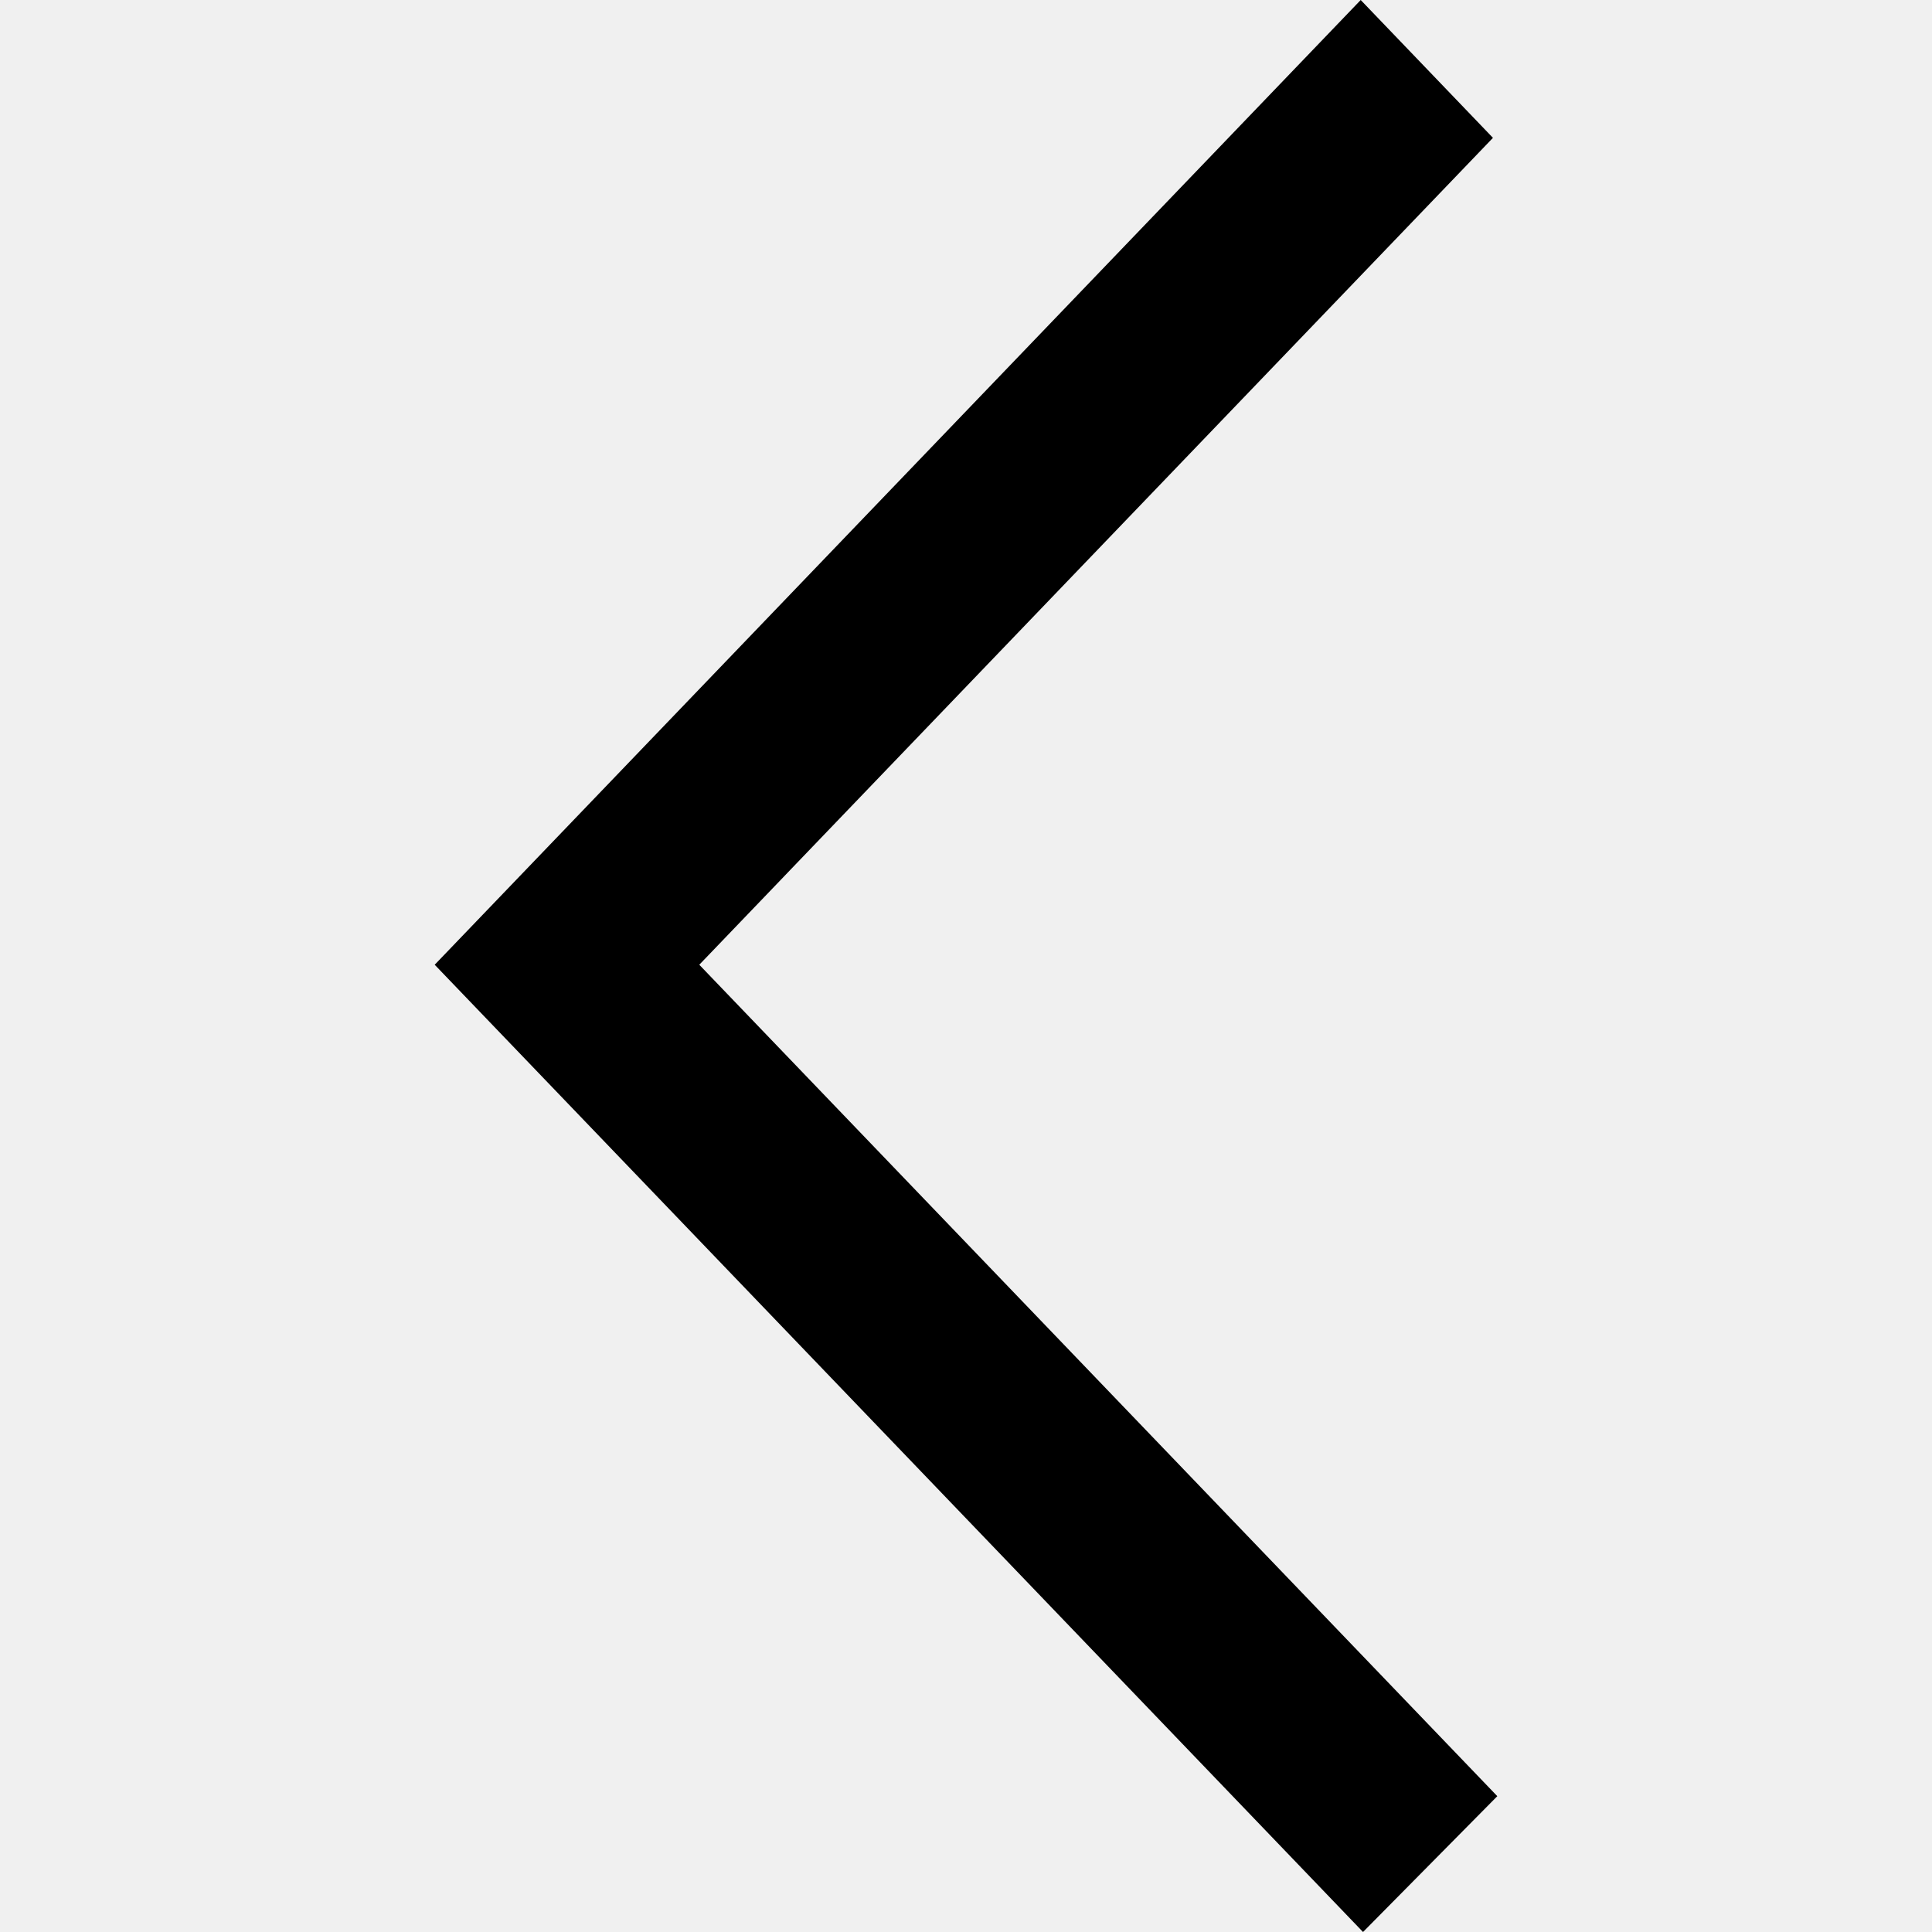
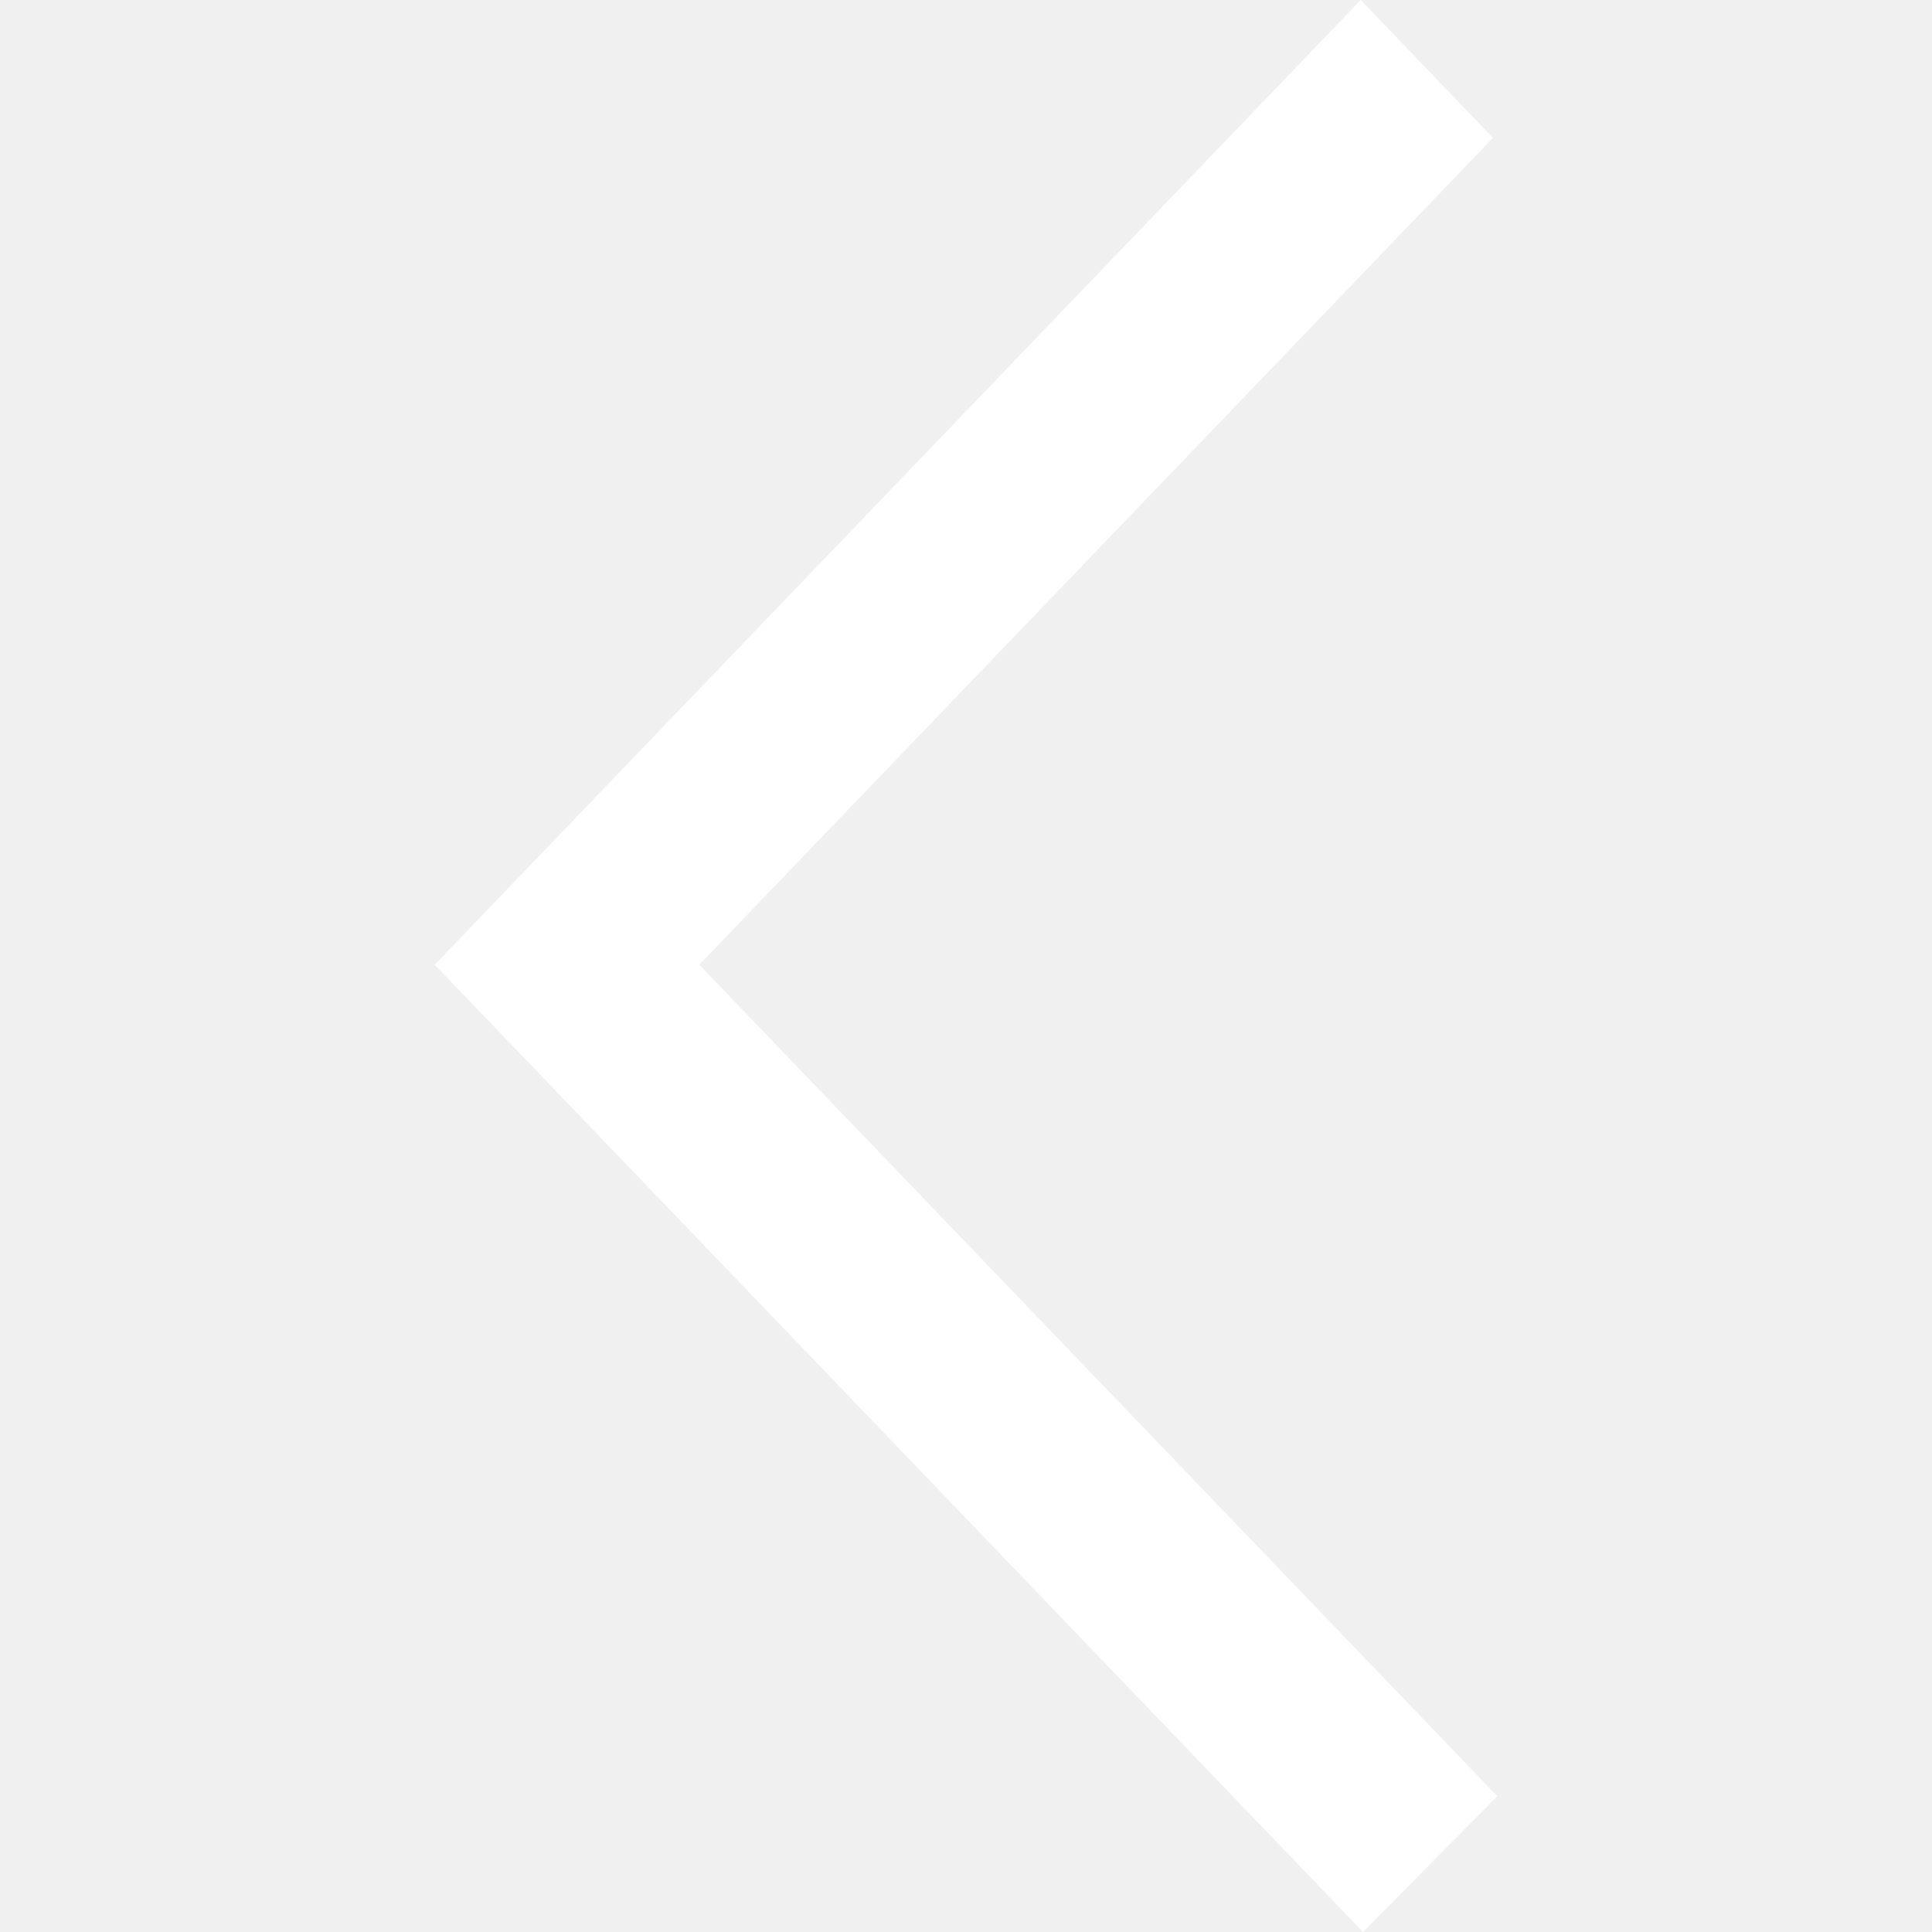
<svg xmlns="http://www.w3.org/2000/svg" width="800px" height="800px" viewBox="-4.5 0 20 20" version="1.1">
  <defs>

</defs>
  <g id="Page-1" stroke="none" stroke-width="1" fill="none" fill-rule="evenodd">
-     <g id="Dribbble-Light-Preview" transform="translate(-385, -6679)" fill="#000000">
+     <g id="Dribbble-Light-Preview" transform="translate(-385, -6679)" fill="white">
      <g id="icons" transform="translate(56, 160)">
        <path d="M338.61,6539 L340,6537.594 L331.739,6528.987 L332.62,6528.069 L332.615,6528.074 L339.955,6520.427 L338.586,6519 C336.557,6521.113 330.893,6527.014 329,6528.987 C330.406,6530.453 329.035,6529.024 338.61,6539" id="arrow_left-[#334]">

</path>
      </g>
    </g>
  </g>
</svg>
